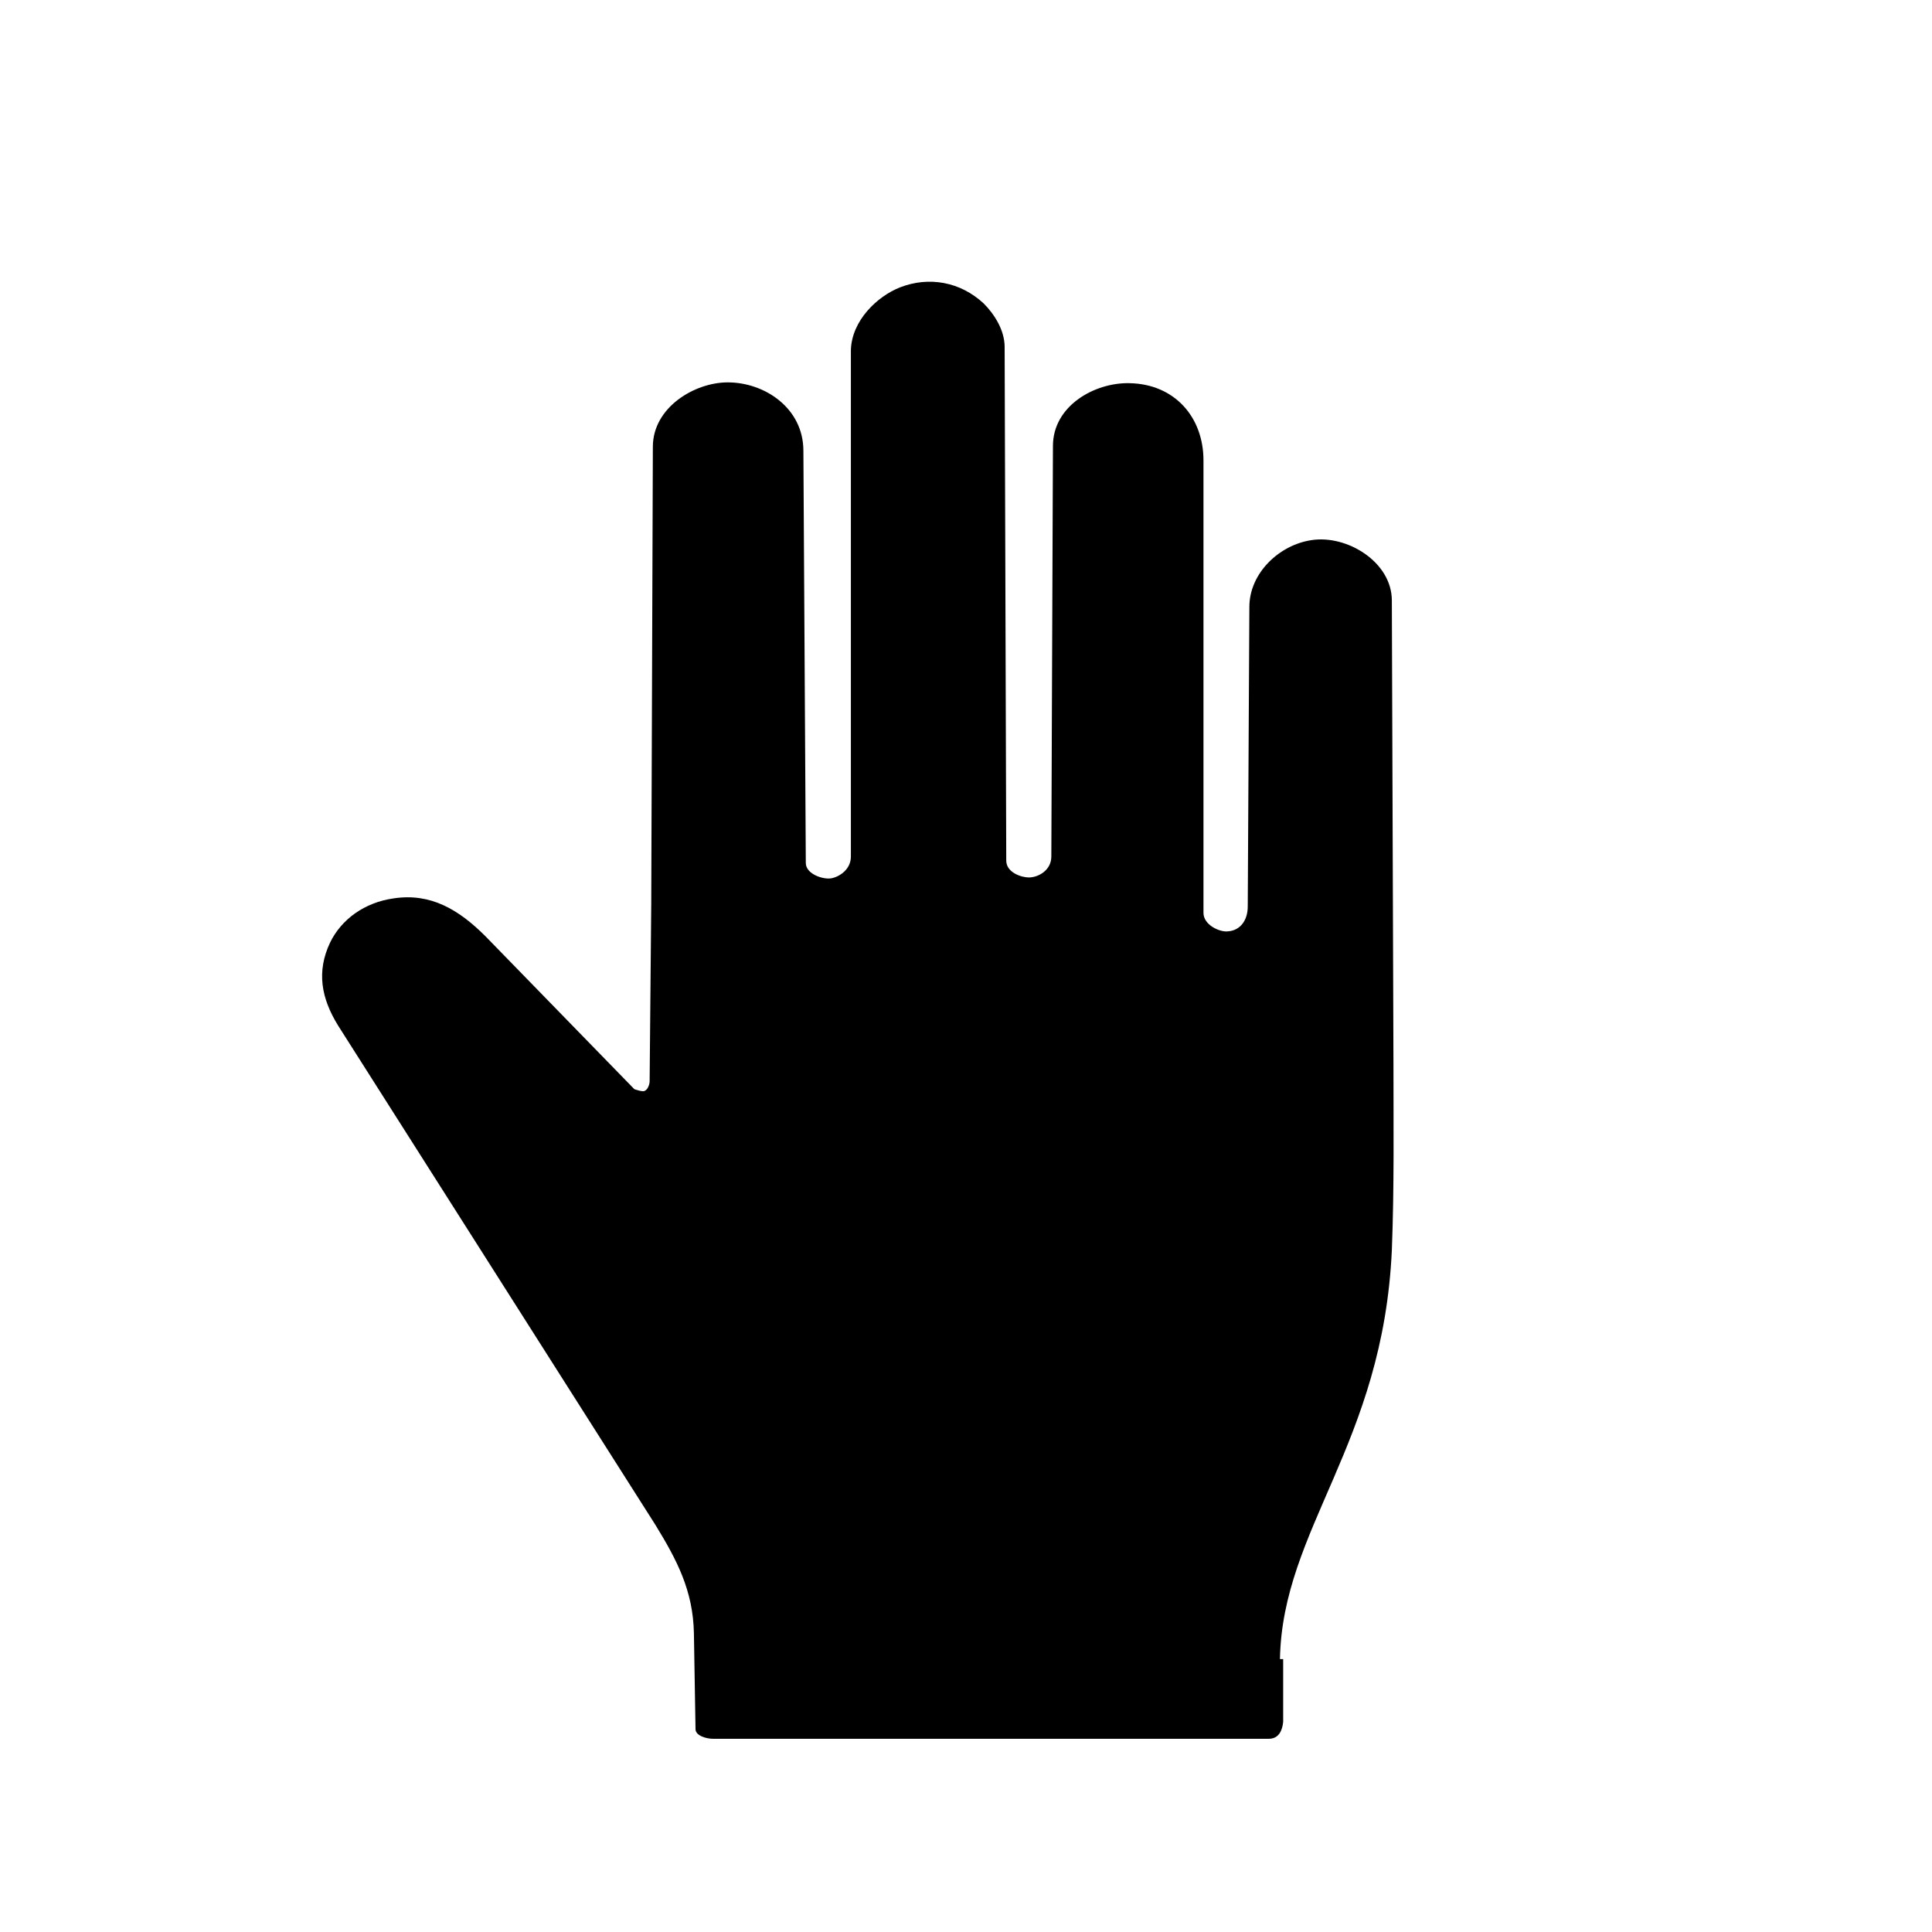
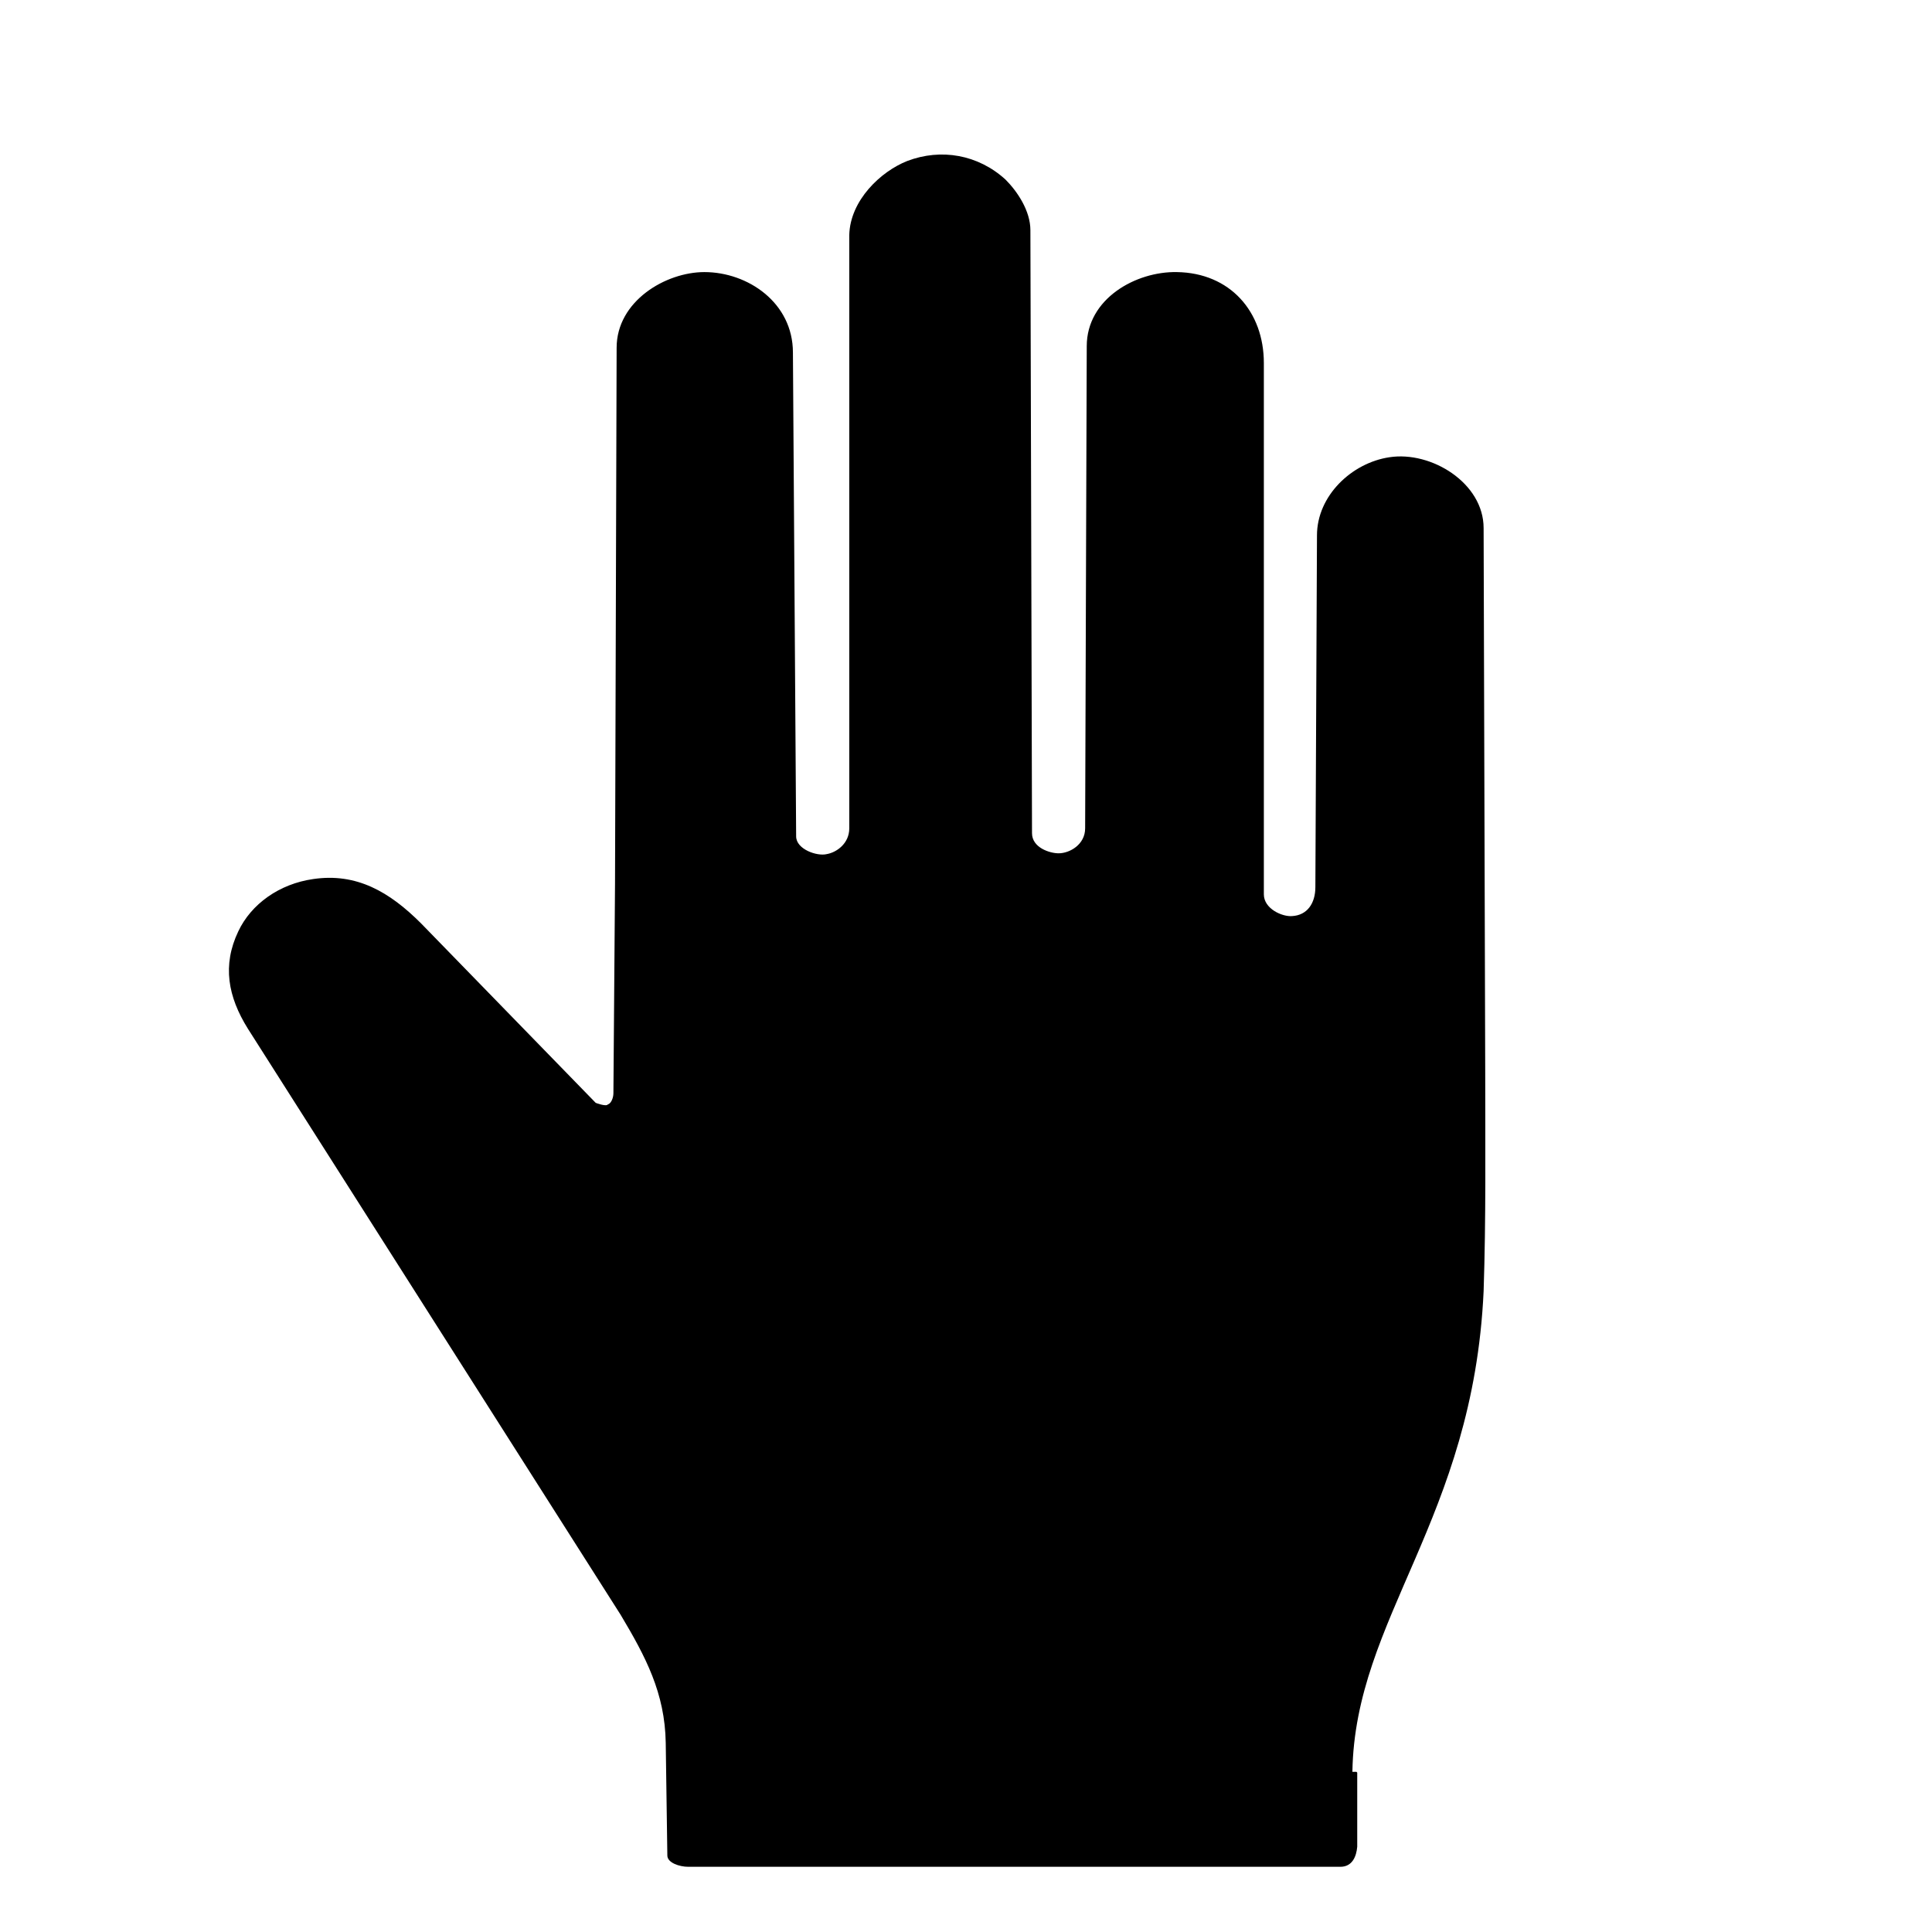
<svg xmlns="http://www.w3.org/2000/svg" id="a" viewBox="0 0 24 24">
  <path d="M0,0h24v24H0V0Z" style="fill:none;" />
-   <path d="M15.94,20.61v.78c-.01.1-.05.21-.18.21h-6.9c-.09,0-.22-.04-.22-.12l-.02-1.19c-.01-.53-.21-.91-.48-1.35l-3.94-6.2c-.21-.34-.27-.67-.1-1.03.14-.29.43-.5.79-.55.46-.07.81.14,1.14.47l1.85,1.9s.11.04.13.02c.03-.01.06-.07.06-.12l.02-2.21.02-5.67c0-.49.52-.8.93-.8.46,0,.94.32.94.85l.03,5.12c0,.14.22.21.32.19.1-.02.24-.11.24-.27v-6.29c.01-.37.33-.67.61-.78.36-.14.75-.07,1.04.2.13.13.26.33.26.54l.02,6.38c0,.15.19.21.28.21.12,0,.28-.09.28-.26l.02-5.1c0-.5.52-.79.95-.78.56.01.92.42.92.96v2.13s0,3.49,0,3.49c0,.15.2.24.3.23.16-.01.25-.14.25-.31l.02-3.72c0-.42.37-.77.77-.83.44-.07,1,.27,1,.75l.02,5.76c0,.79.01,1.53-.02,2.31-.11,2.41-1.36,3.46-1.39,5.08Z" />
+   <path d="M16.86,22.02v.92c-.01.12-.06.25-.21.25h-8.1c-.11,0-.26-.05-.26-.14l-.02-1.4c-.01-.62-.25-1.07-.56-1.59l-4.63-7.28c-.25-.4-.32-.79-.12-1.21.16-.34.51-.59.93-.65.54-.08.95.16,1.34.55l2.17,2.23s.13.05.15.02c.04-.01.07-.08.07-.14l.02-2.6.02-6.66c0-.58.61-.94,1.09-.94.54,0,1.1.38,1.1,1l.04,6.01c0,.16.26.25.38.22.12-.02.28-.13.28-.32V2.92c.01-.43.39-.79.72-.92.42-.16.88-.08,1.22.23.15.15.31.39.31.63l.02,7.49c0,.18.22.25.33.25.14,0,.33-.11.33-.31l.02-5.99c0-.59.61-.93,1.12-.92.66.01,1.08.49,1.08,1.13v6.6c0,.18.23.28.35.27.19-.01.29-.16.29-.36l.02-4.37c0-.49.43-.9.9-.97.52-.08,1.17.32,1.17.88l.02,6.77c0,.93.01,1.8-.02,2.71-.13,2.83-1.6,4.06-1.63,5.97h.05Z" />
</svg>
